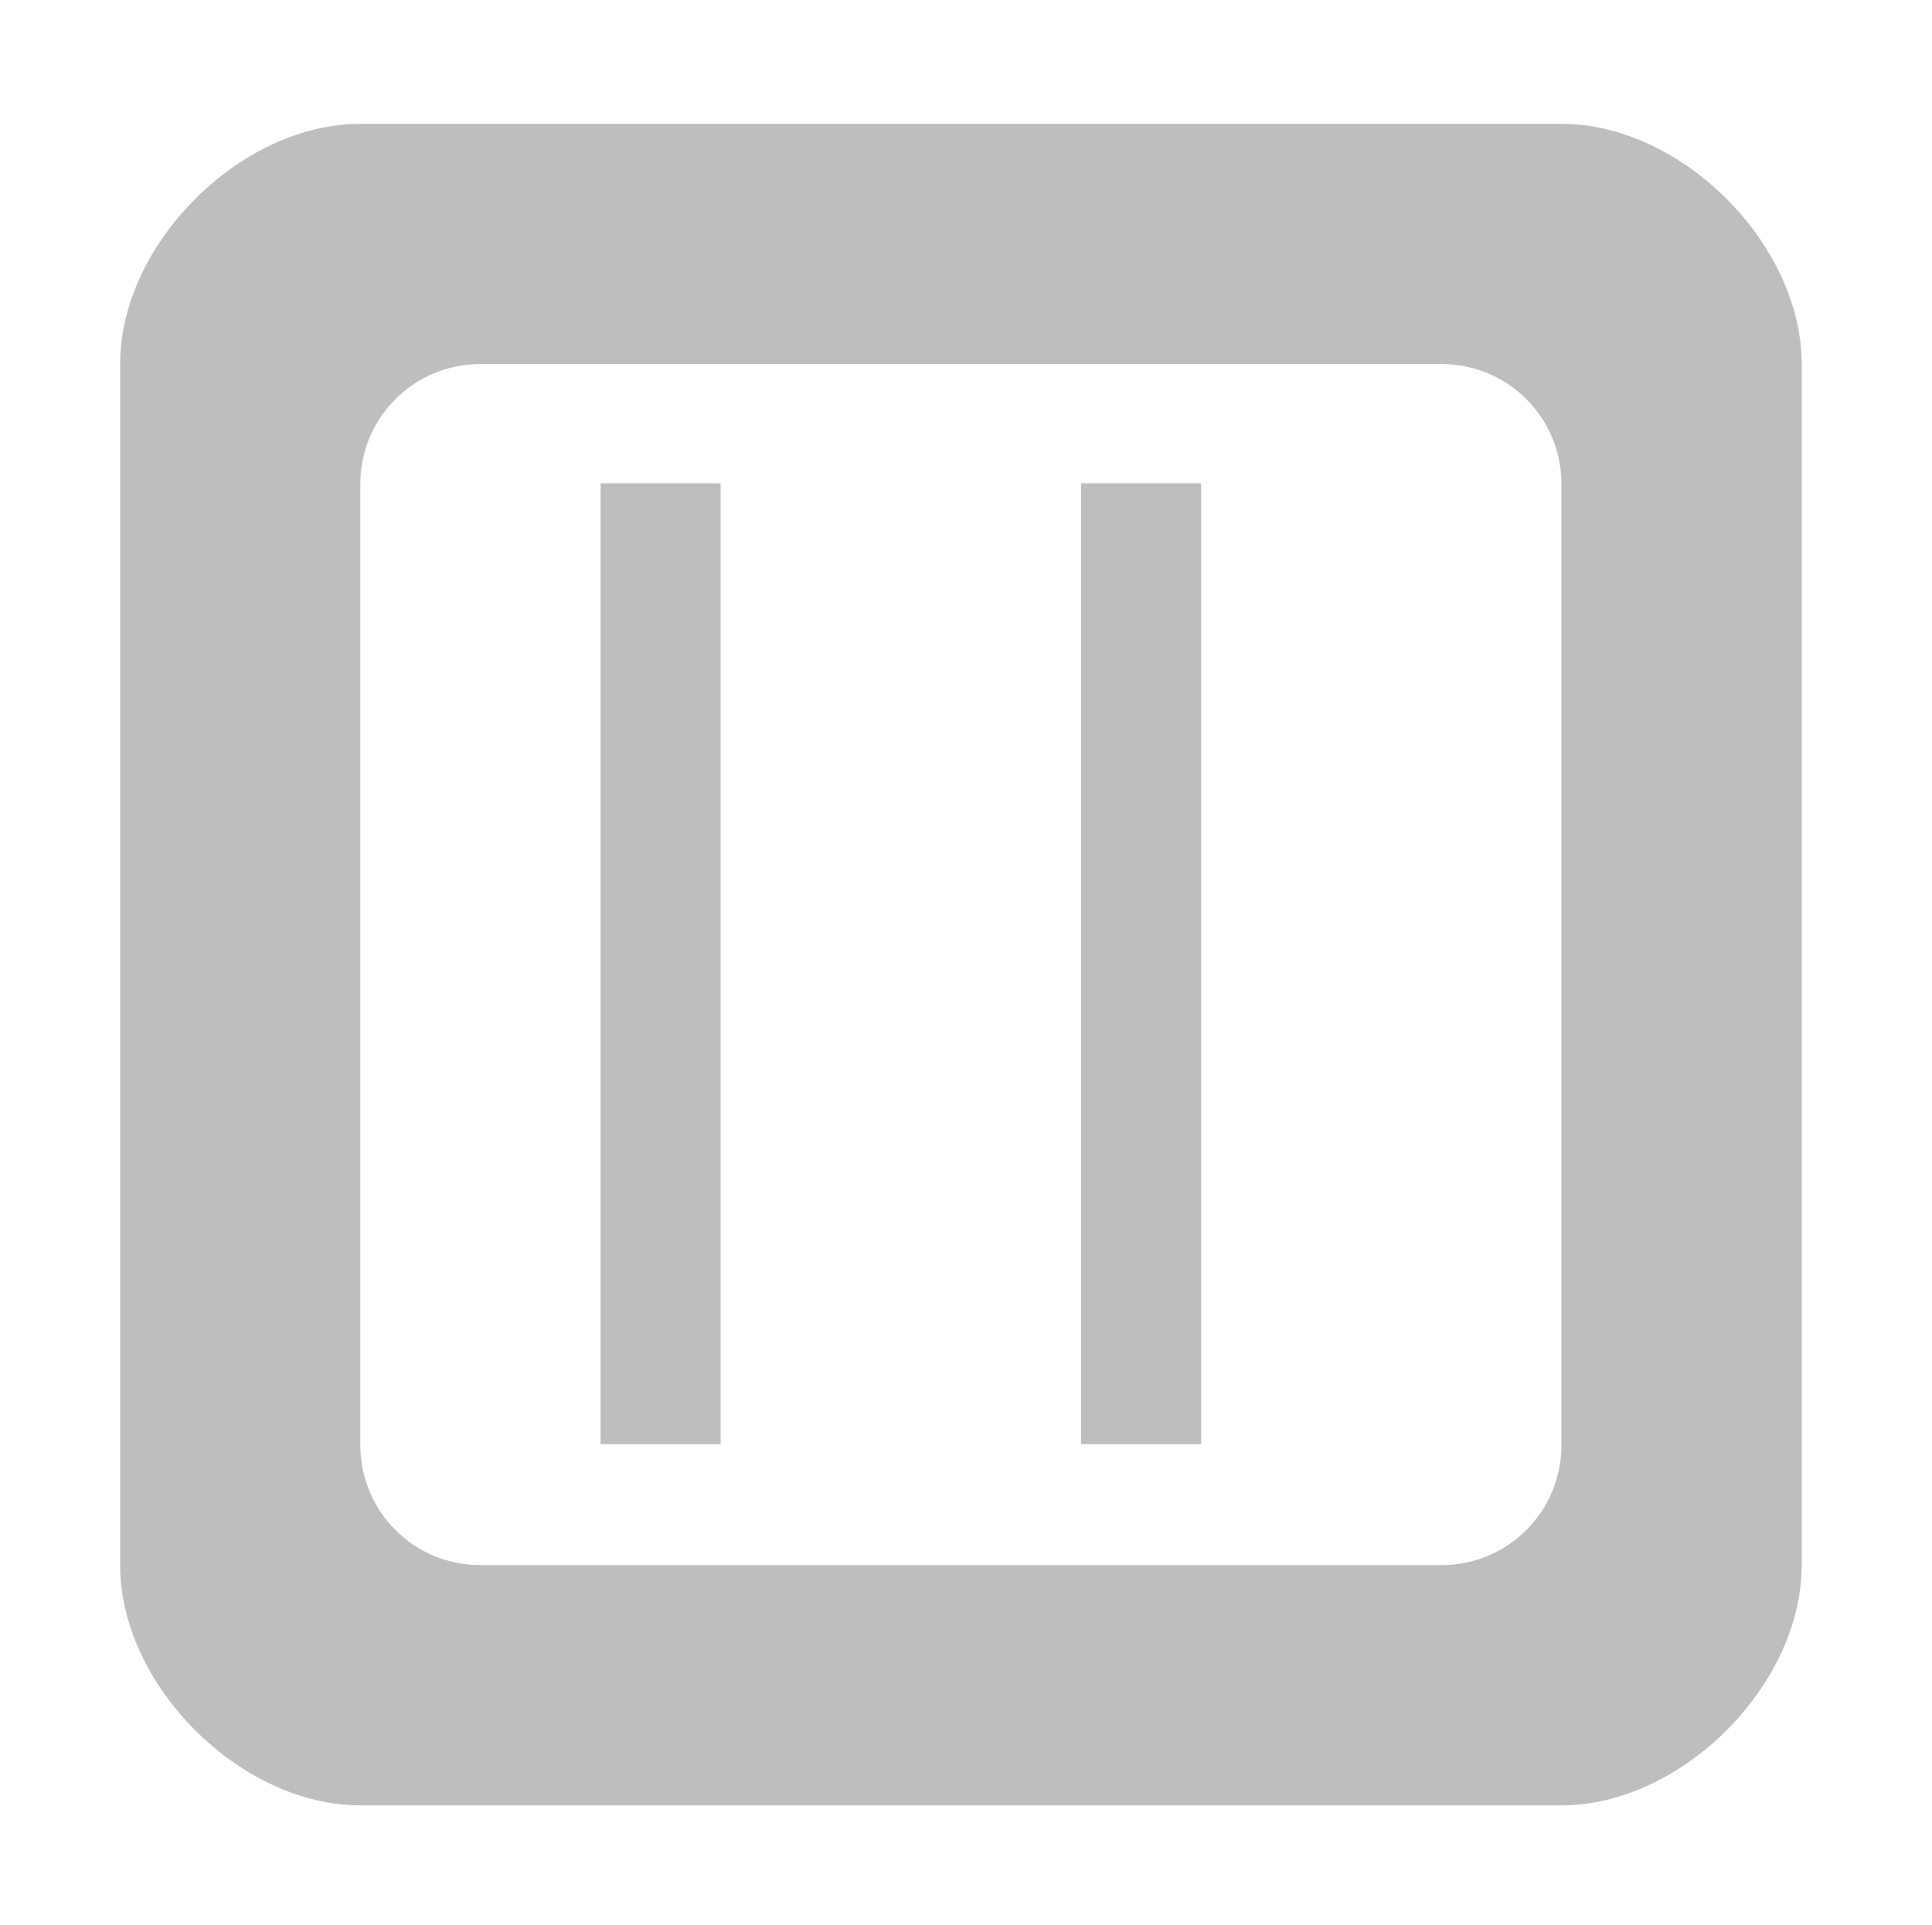
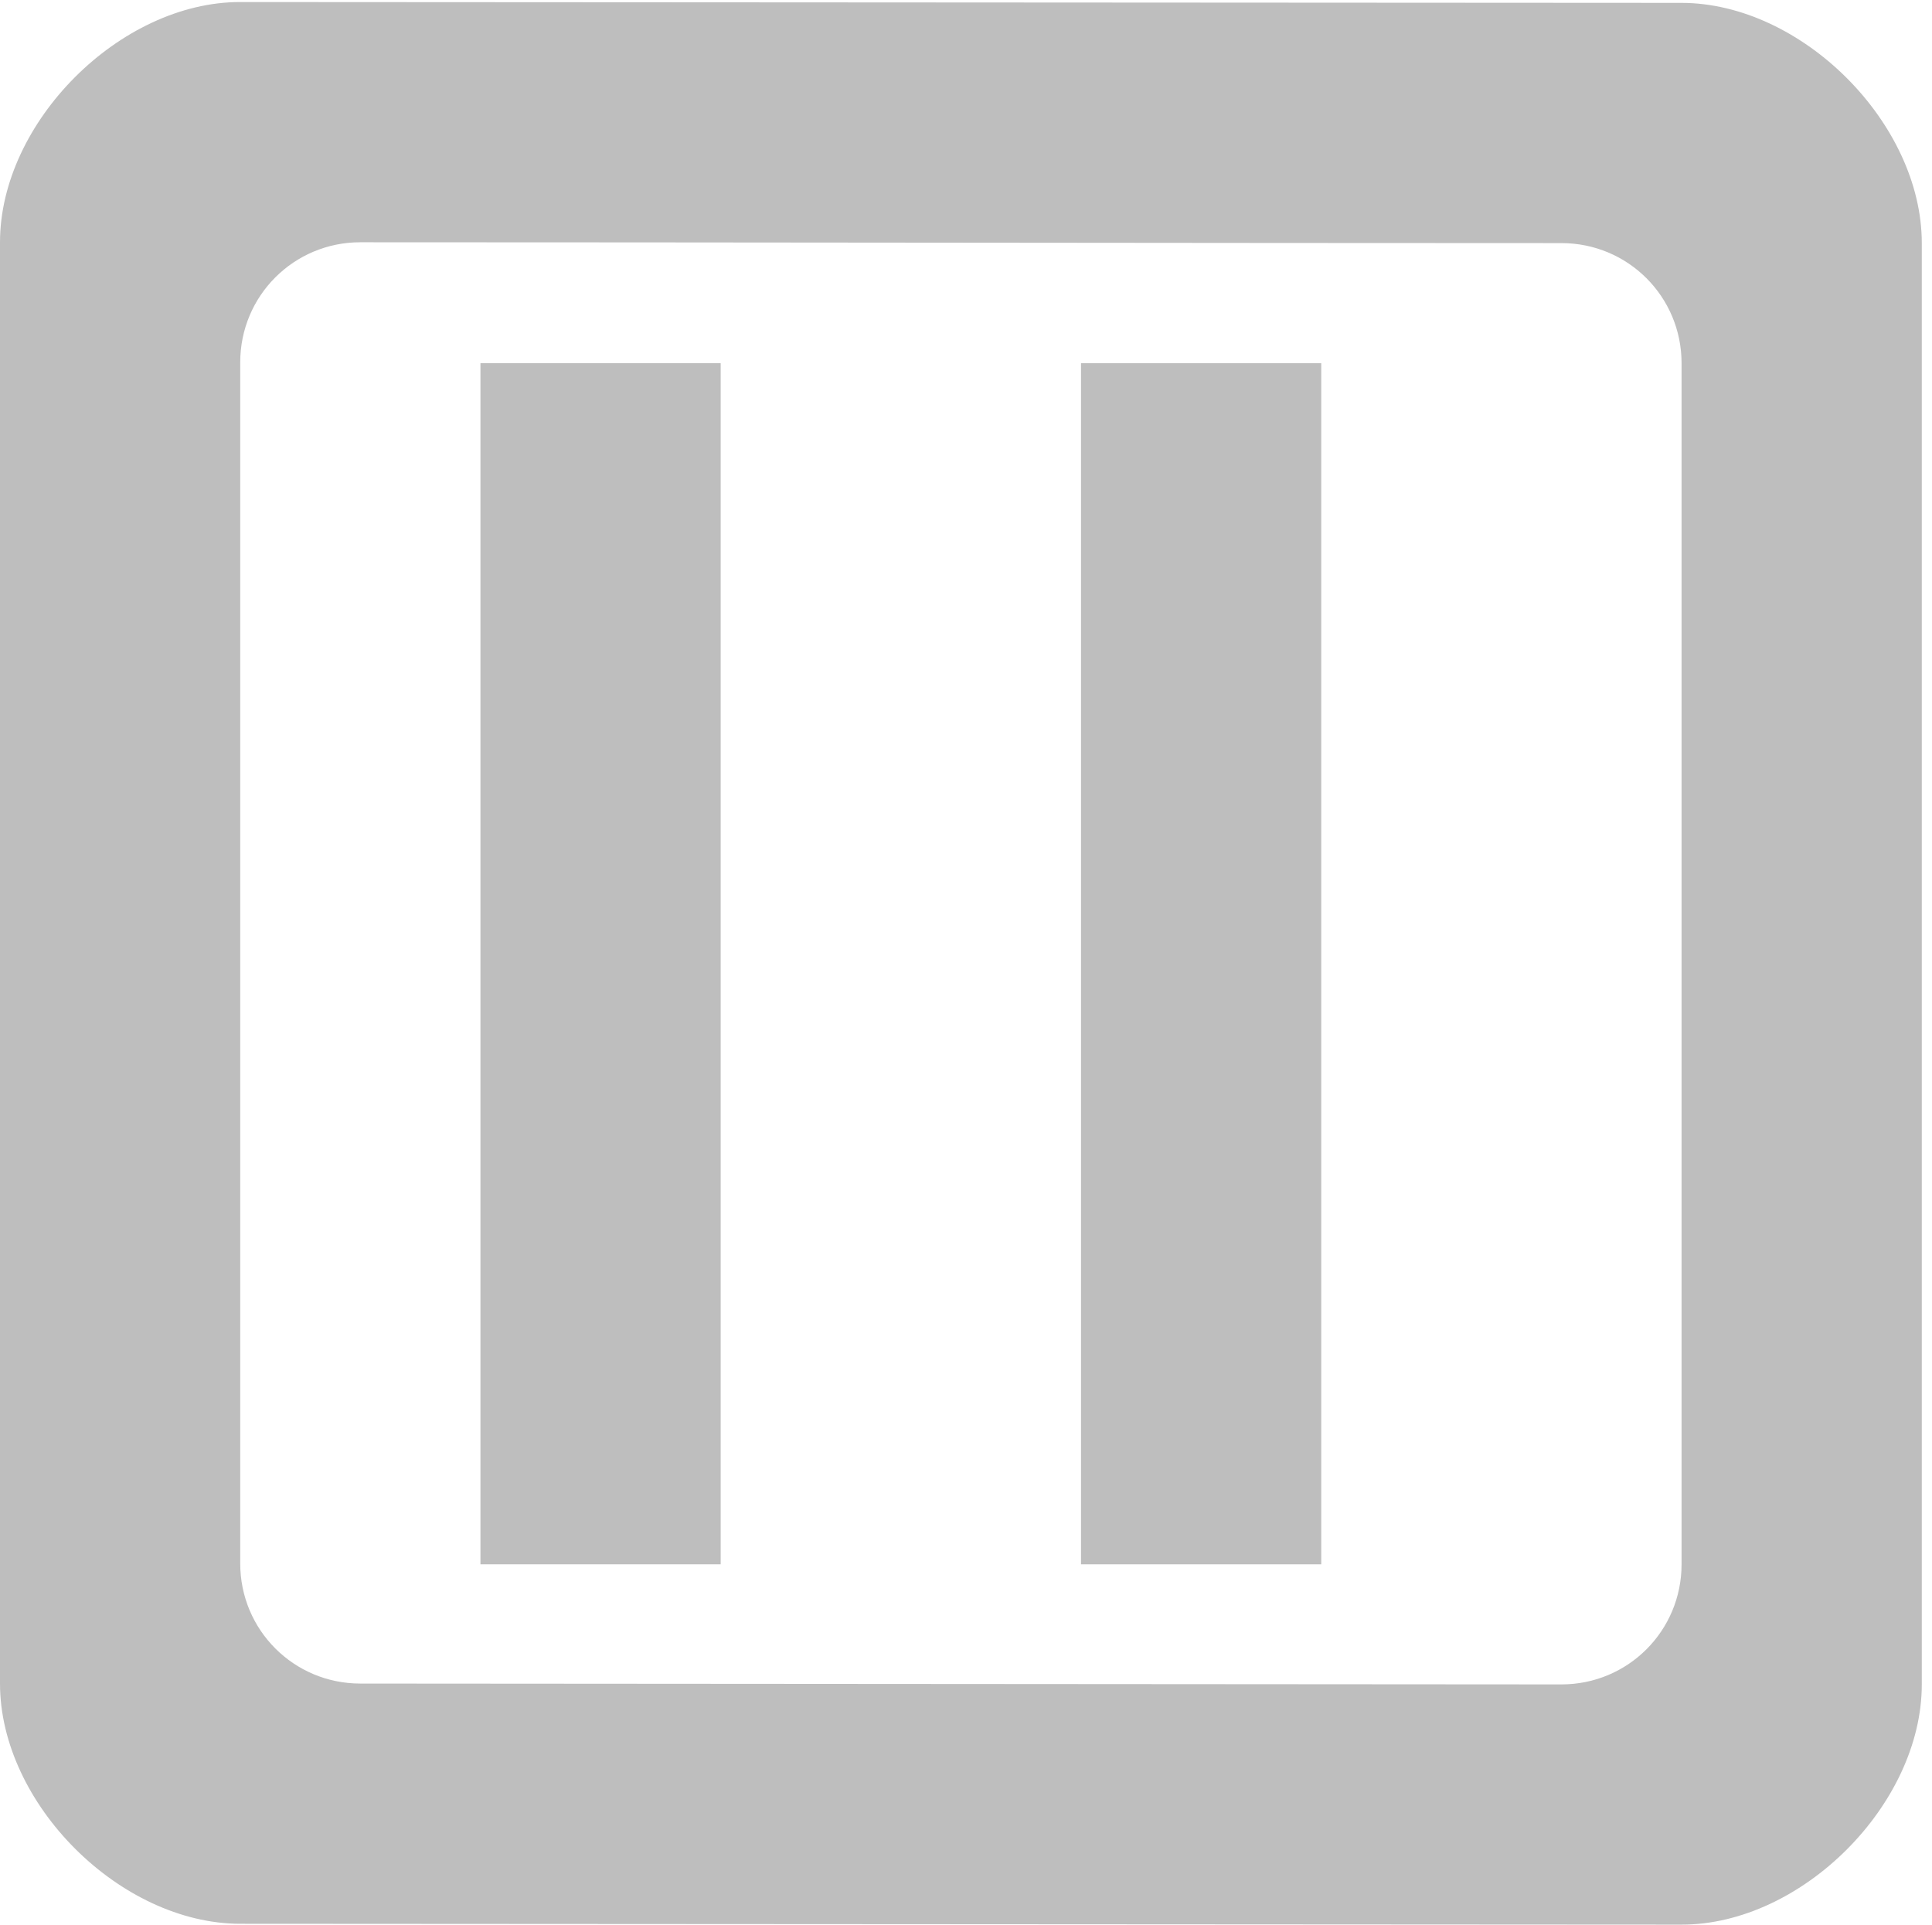
<svg xmlns="http://www.w3.org/2000/svg" version="1.1" width="16.085" height="16.024" id="svg7384">
  <defs id="defs17" />
  <g transform="translate(-60.952,-646.98)" id="layer12">
-     <path style="fill:#bebebe;fill-opacity:1;fill-rule:nonzero;stroke:none" d="m 3,1.031 c -1,0 -2,1 -2,2 l 0,10 c 0,1 1,2 2,2 l 10,0 c 1,0 2,-1 2,-2 l 0,-10 c 0,-1 -1,-2 -2,-2 z m 1,12 c -0.554,0 -1,-0.446 -1,-1 l 0,-8 c 0,-0.554 0.446,-1 1,-1 2.667,0 5.333,0 8,0 0.554,0 1,0.446 1,1 l 0,8 c 0,0.554 -0.446,1 -1,1" transform="translate(60.952,646.98)" id="rect3819" />
-     <rect style="fill:#bebebe;fill-opacity:1;fill-rule:nonzero;stroke:none" id="rect3870" width="1" height="8" x="5" y="4.024" transform="translate(60.952,646.98)" ry="0" />
-     <rect ry="0" y="651.004" x="69.952" height="8" width="1" id="rect4380" style="fill:#bebebe;fill-opacity:1;fill-rule:nonzero;stroke:none" />
+     <path style="fill:#bebebe;fill-opacity:1;fill-rule:nonzero;stroke:none" d="M 2,0.017 C 1,0.016 0,1.017 0,2.017 L 0,14.017 c 0,1 1,1.999 2,2 l 12,0.007 c 1,6.04e-4 2,-1 2,-2 L 16,2.024 c 0,-1 -1,-1.999 -2,-2 z M 3,14.017 c -0.554,0 -1,-0.446 -1,-1 L 2,3.017 c 0,-0.554 0.446,-1 1,-1 2.667,0 7.333,0.007 10,0.007 0.554,0 1,0.446 1,1 L 14,13.024 c 0,0.554 -0.446,1 -1,1" transform="translate(60.952,646.98)" id="rect3819" />
+     <rect style="fill:#bebebe;fill-opacity:1;fill-rule:nonzero;stroke:none" id="rect3870" width="2" height="10" x="4" y="3.024" transform="translate(60.952,646.98)" ry="0" />
+     <rect ry="0" y="650.004" x="69.952" height="10" width="2" id="rect4380" style="fill:#bebebe;fill-opacity:1;fill-rule:nonzero;stroke:none" />
  </g>
</svg>
